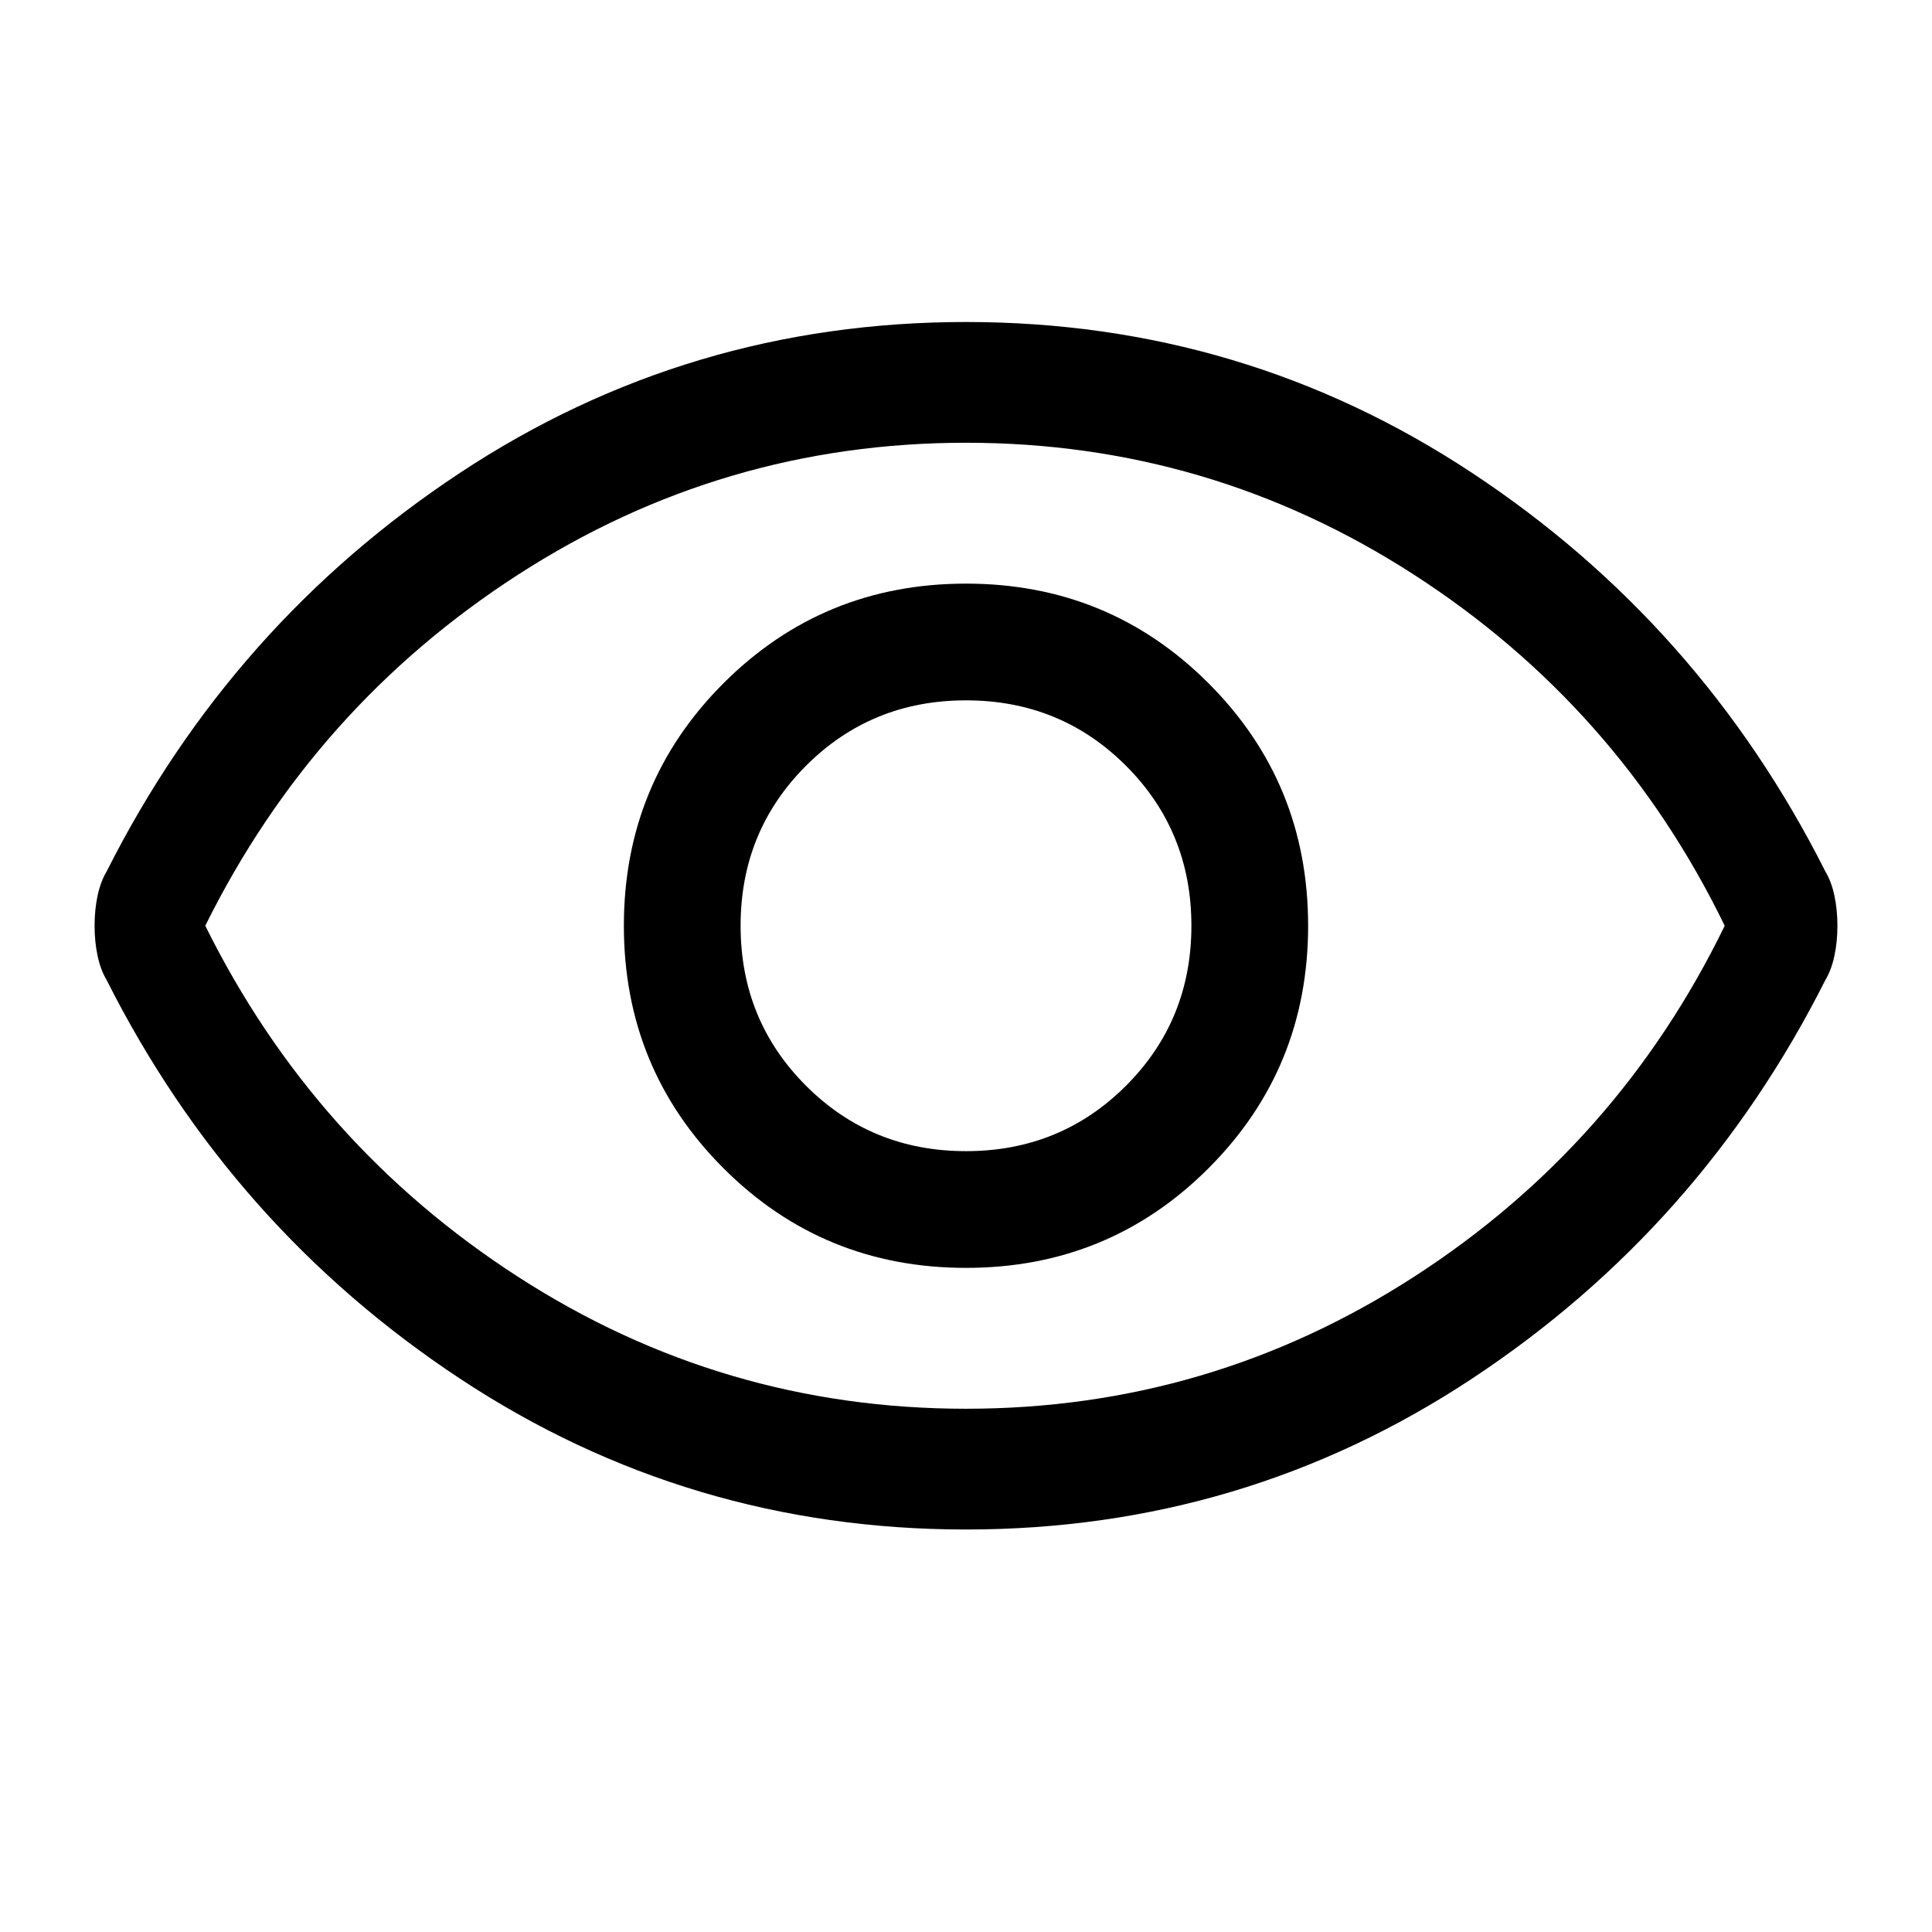
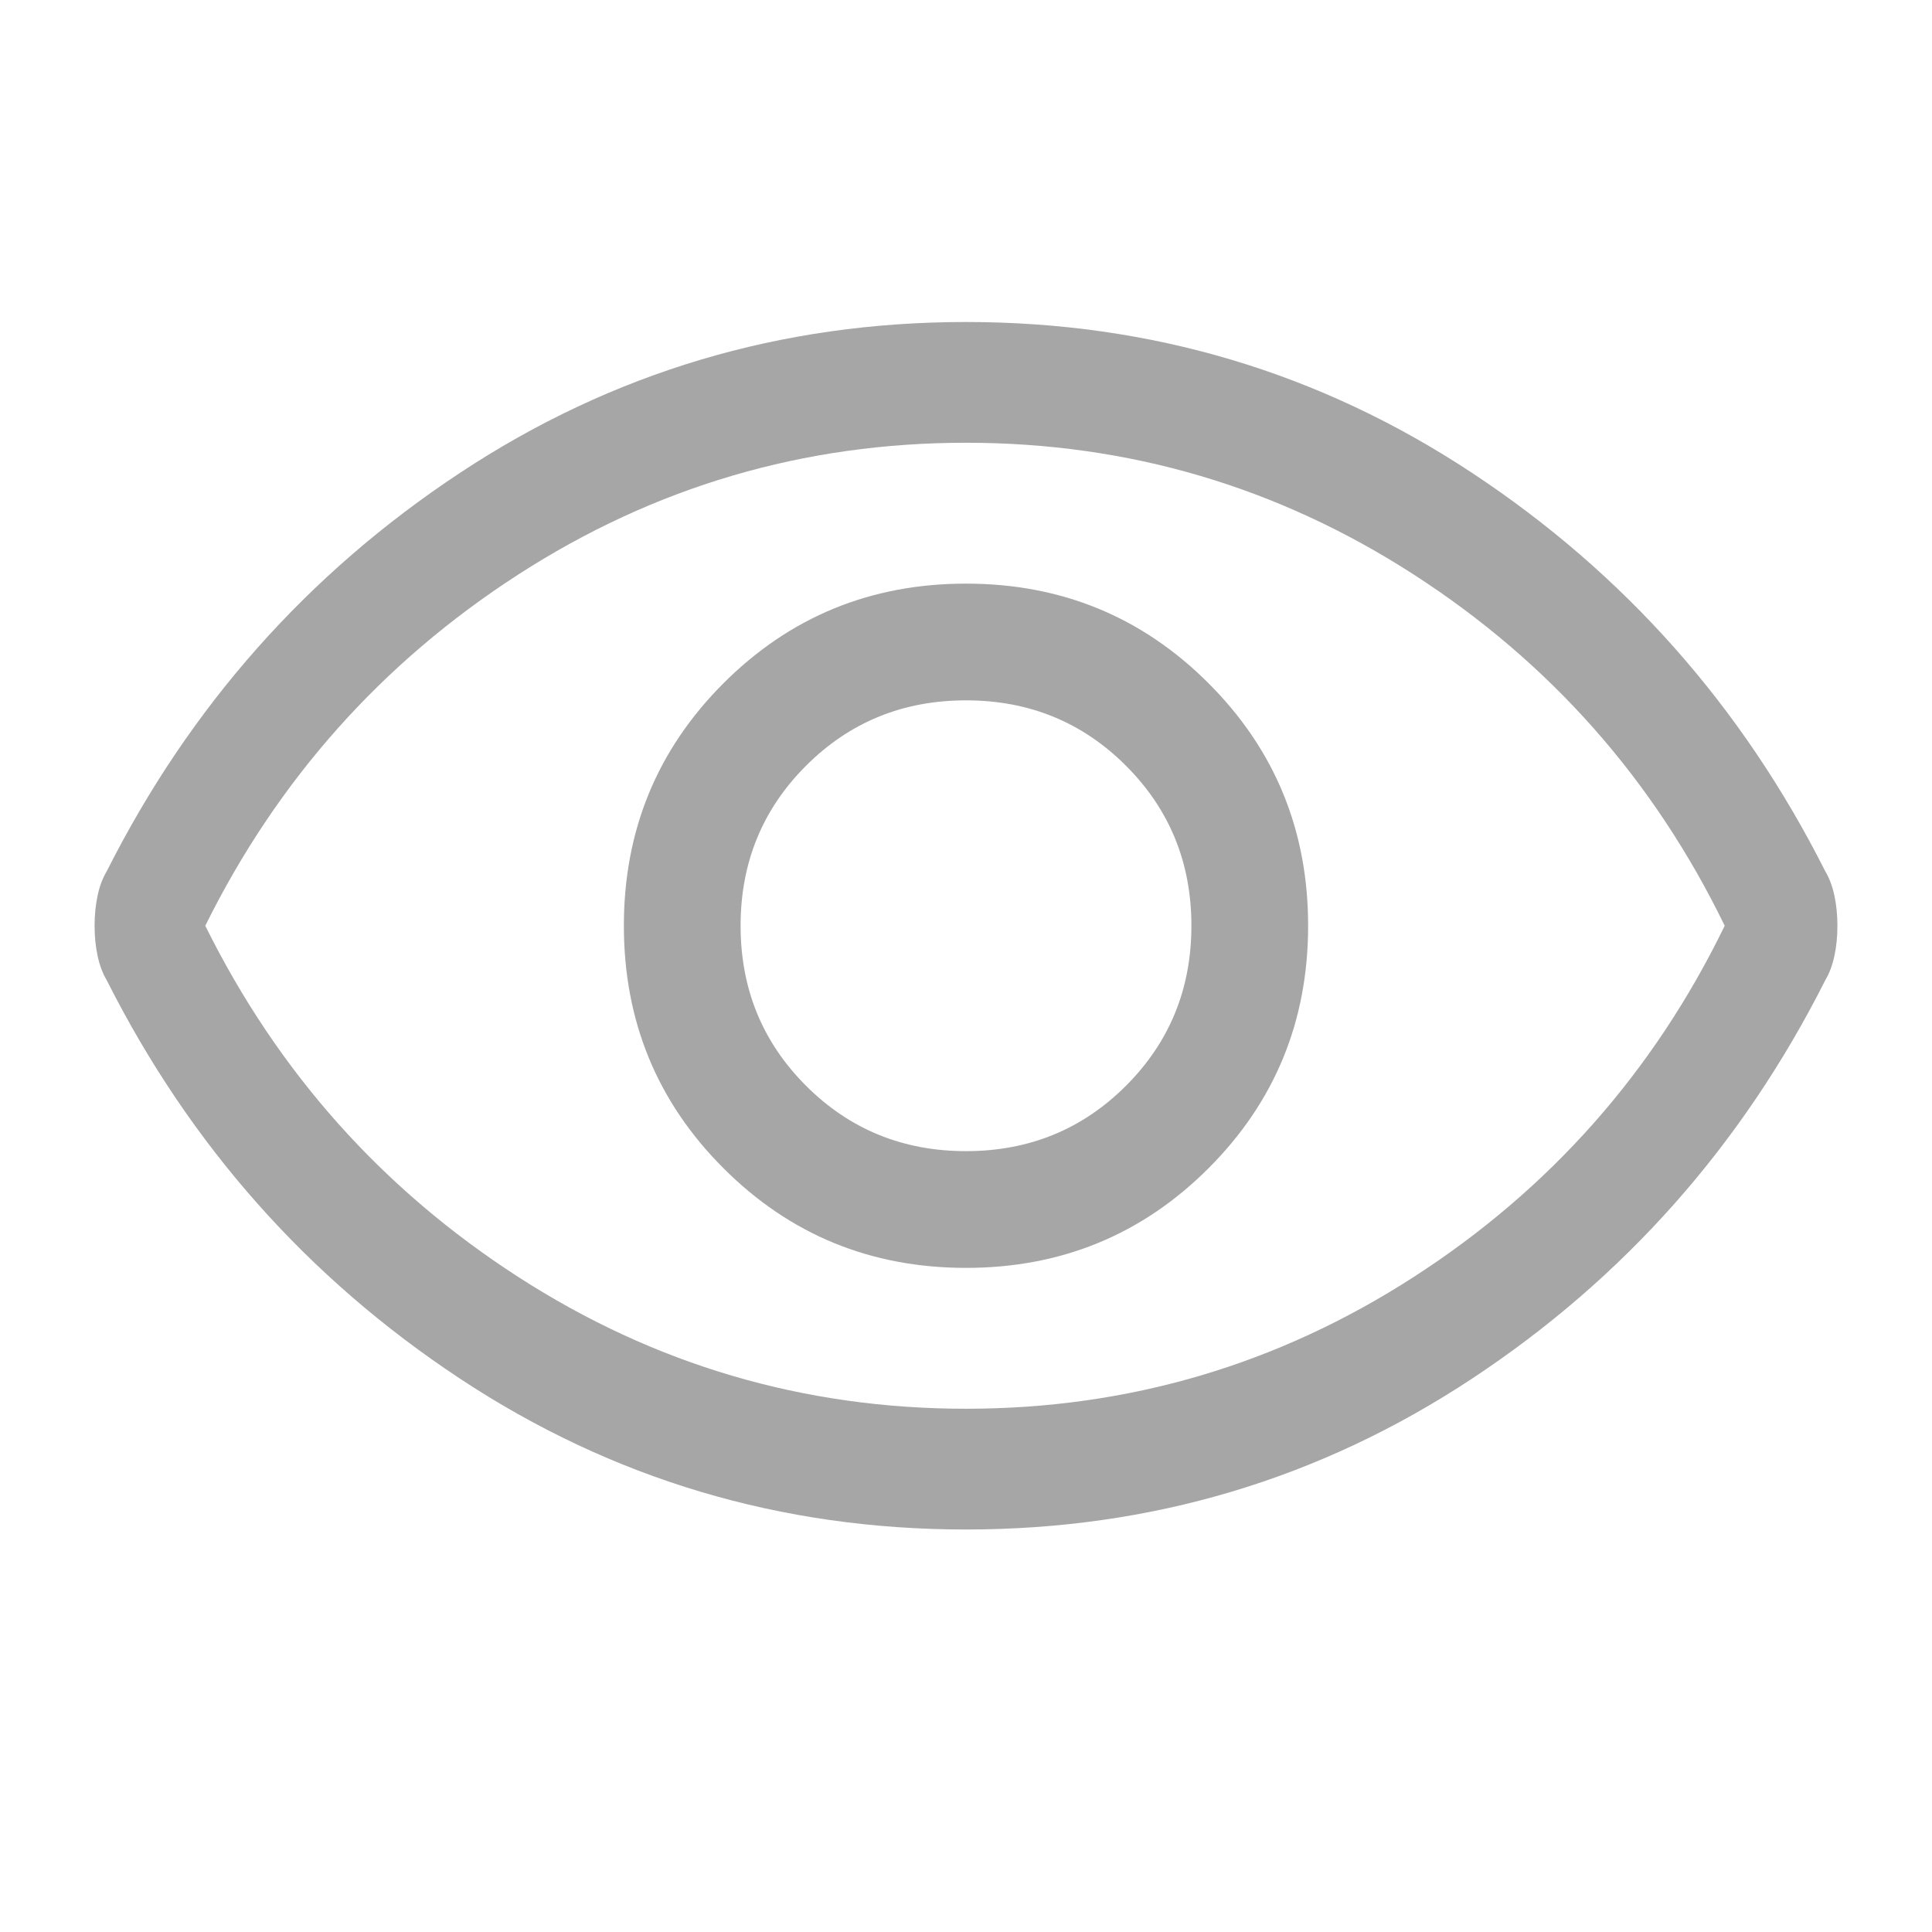
- <svg xmlns="http://www.w3.org/2000/svg" height="24" width="24" viewBox="0,0,48,48">
+ <svg xmlns="http://www.w3.org/2000/svg" height="24" width="24" viewBox="0,0,48,48" fill="#a6a6a6">
  <path d="M24 31.5q3.55 0 6.025-2.475Q32.5 26.55 32.5 23q0-3.55-2.475-6.025Q27.55 14.5 24 14.5q-3.55 0-6.025 2.475Q15.5 19.45 15.5 23q0 3.55 2.475 6.025Q20.45 31.5 24 31.5Zm0-2.9q-2.35 0-3.975-1.625T18.4 23q0-2.35 1.625-3.975T24 17.4q2.35 0 3.975 1.625T29.6 23q0 2.35-1.625 3.975T24 28.6Zm0 9.4q-6.9 0-12.575-3.75-5.675-3.75-8.775-9.9-.15-.25-.225-.6-.075-.35-.075-.75t.075-.75q.075-.35.225-.6 3.1-6.15 8.775-9.9Q17.1 8 24 8q6.9 0 12.575 3.75 5.675 3.75 8.775 9.9.15.25.225.6.075.35.075.75t-.075.75q-.075.35-.225.6-3.1 6.15-8.775 9.9Q30.9 38 24 38Zm0-15Zm0 12q6.05 0 11.125-3.275T42.85 23q-2.65-5.45-7.725-8.725Q30.05 11 24 11t-11.125 3.275Q7.8 17.55 5.1 23q2.7 5.45 7.775 8.725Q17.95 35 24 35Z" />
</svg>
